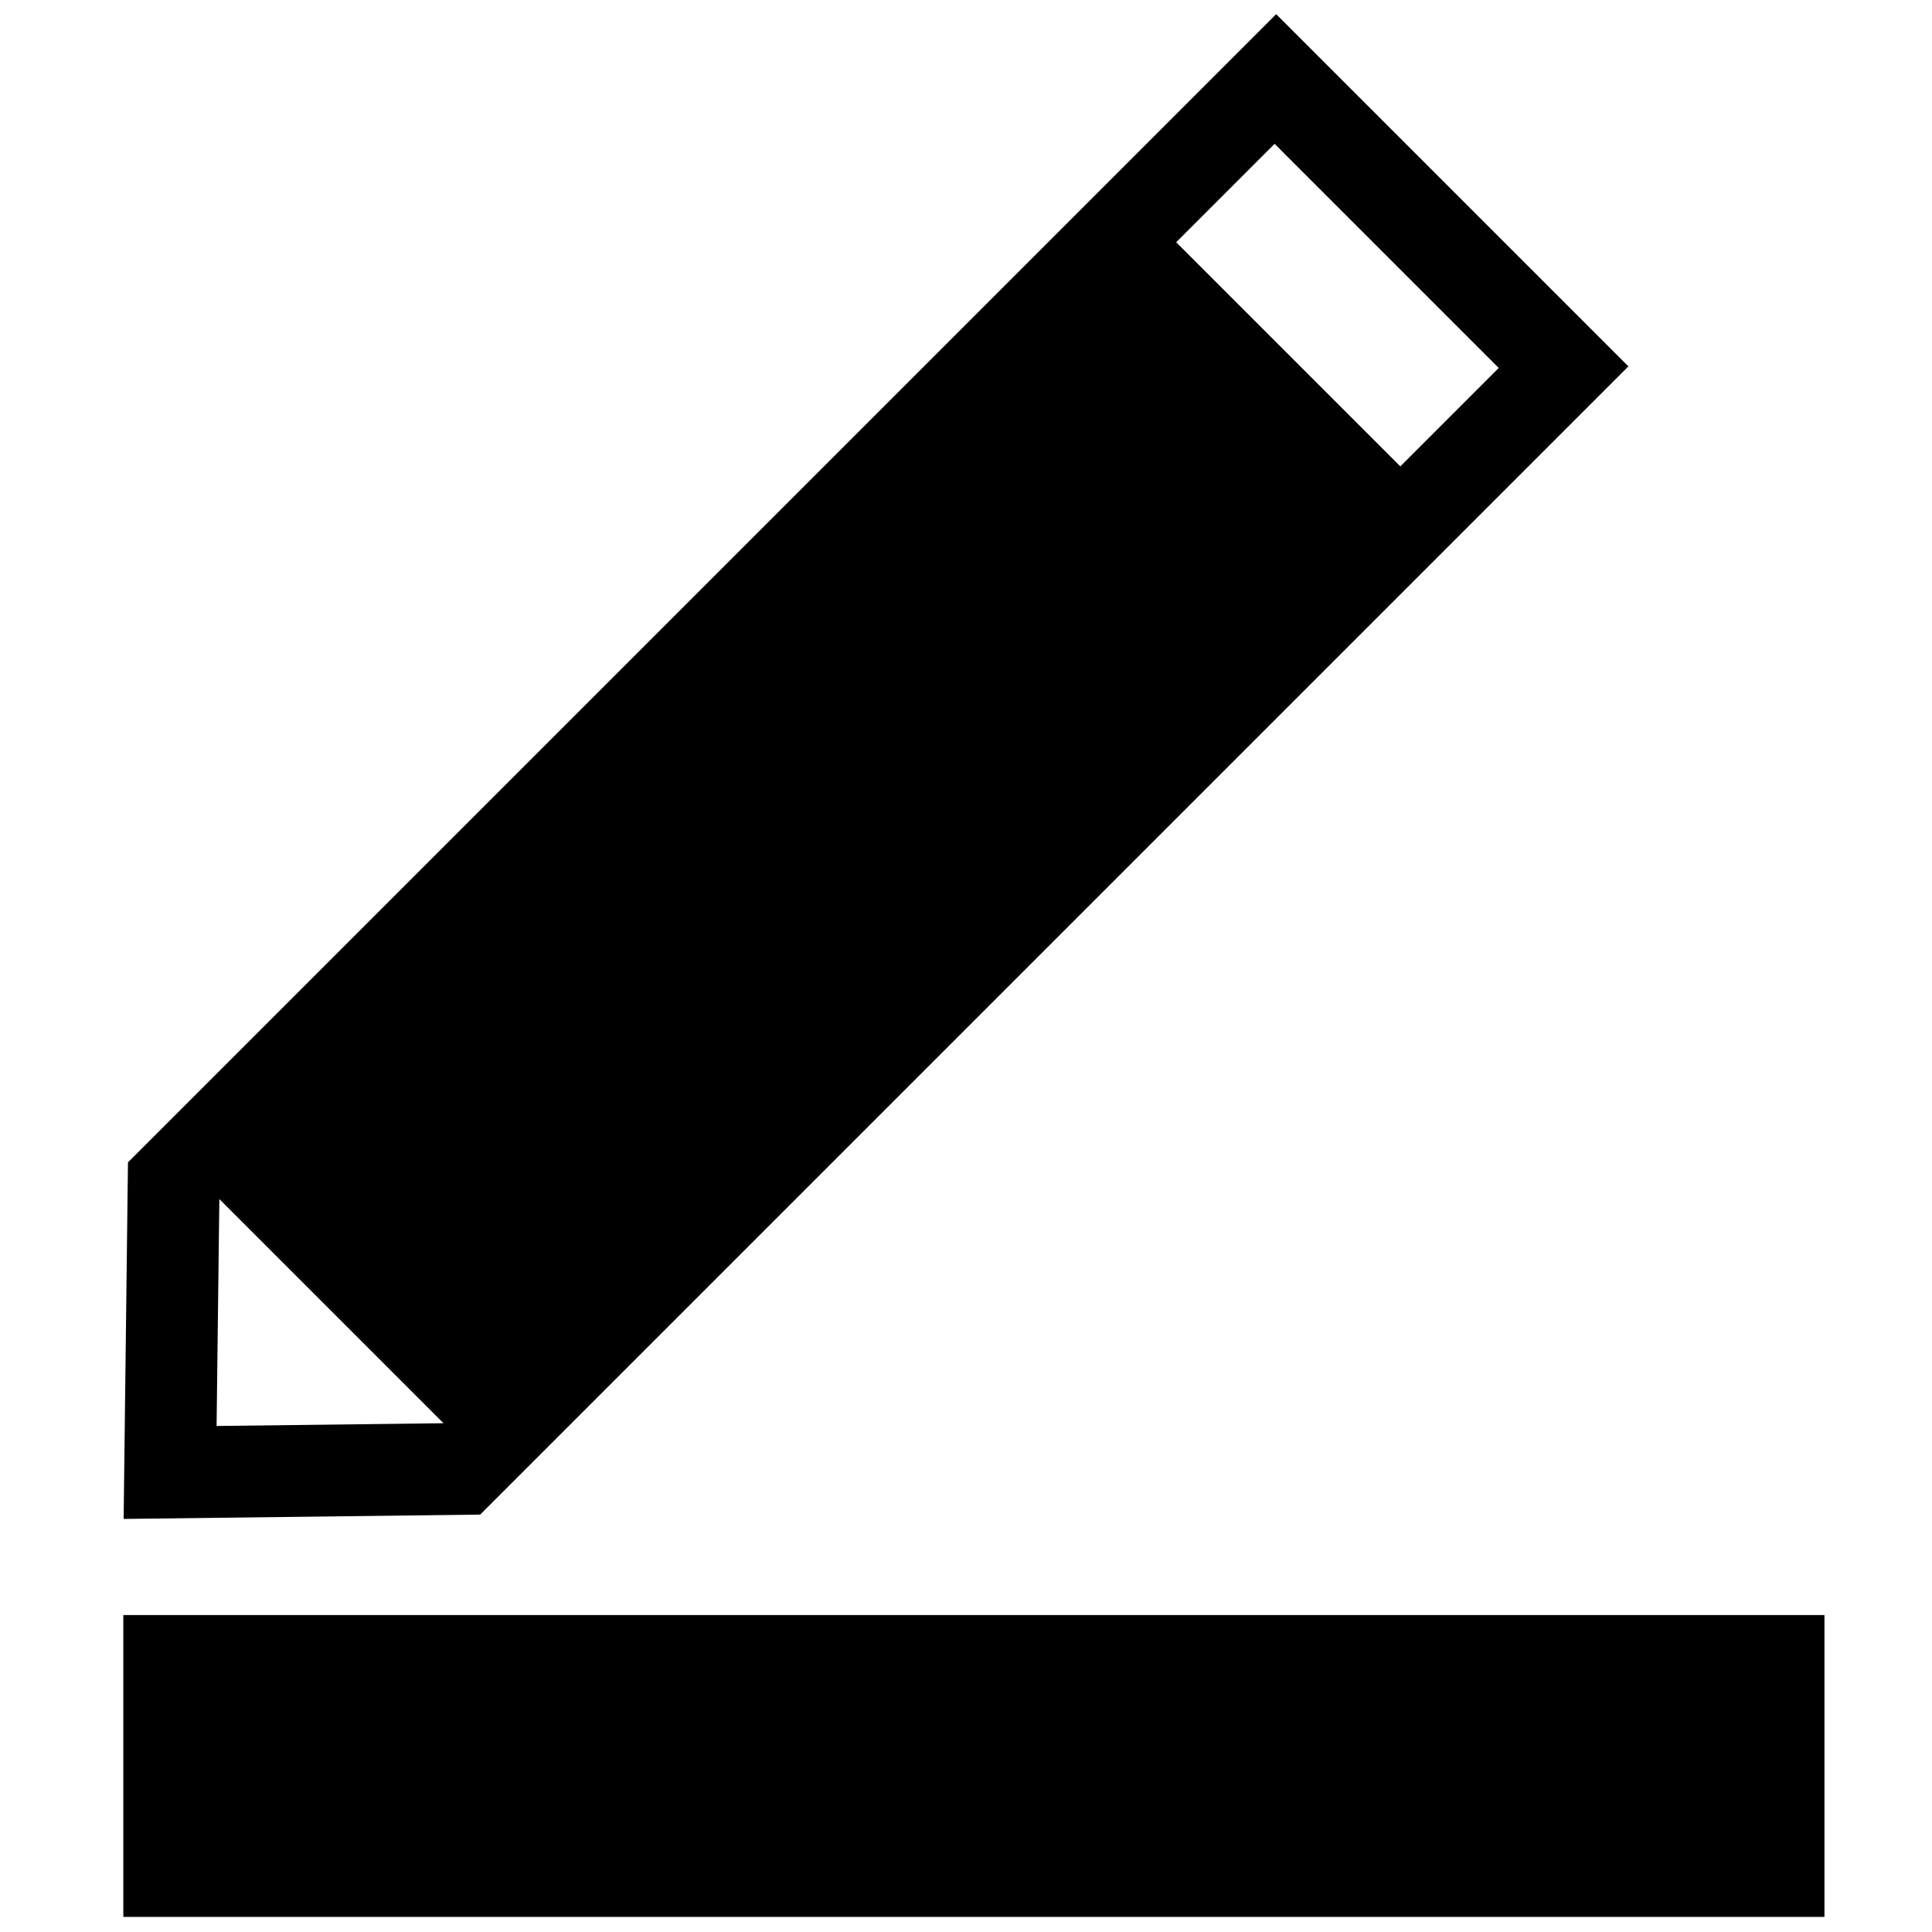
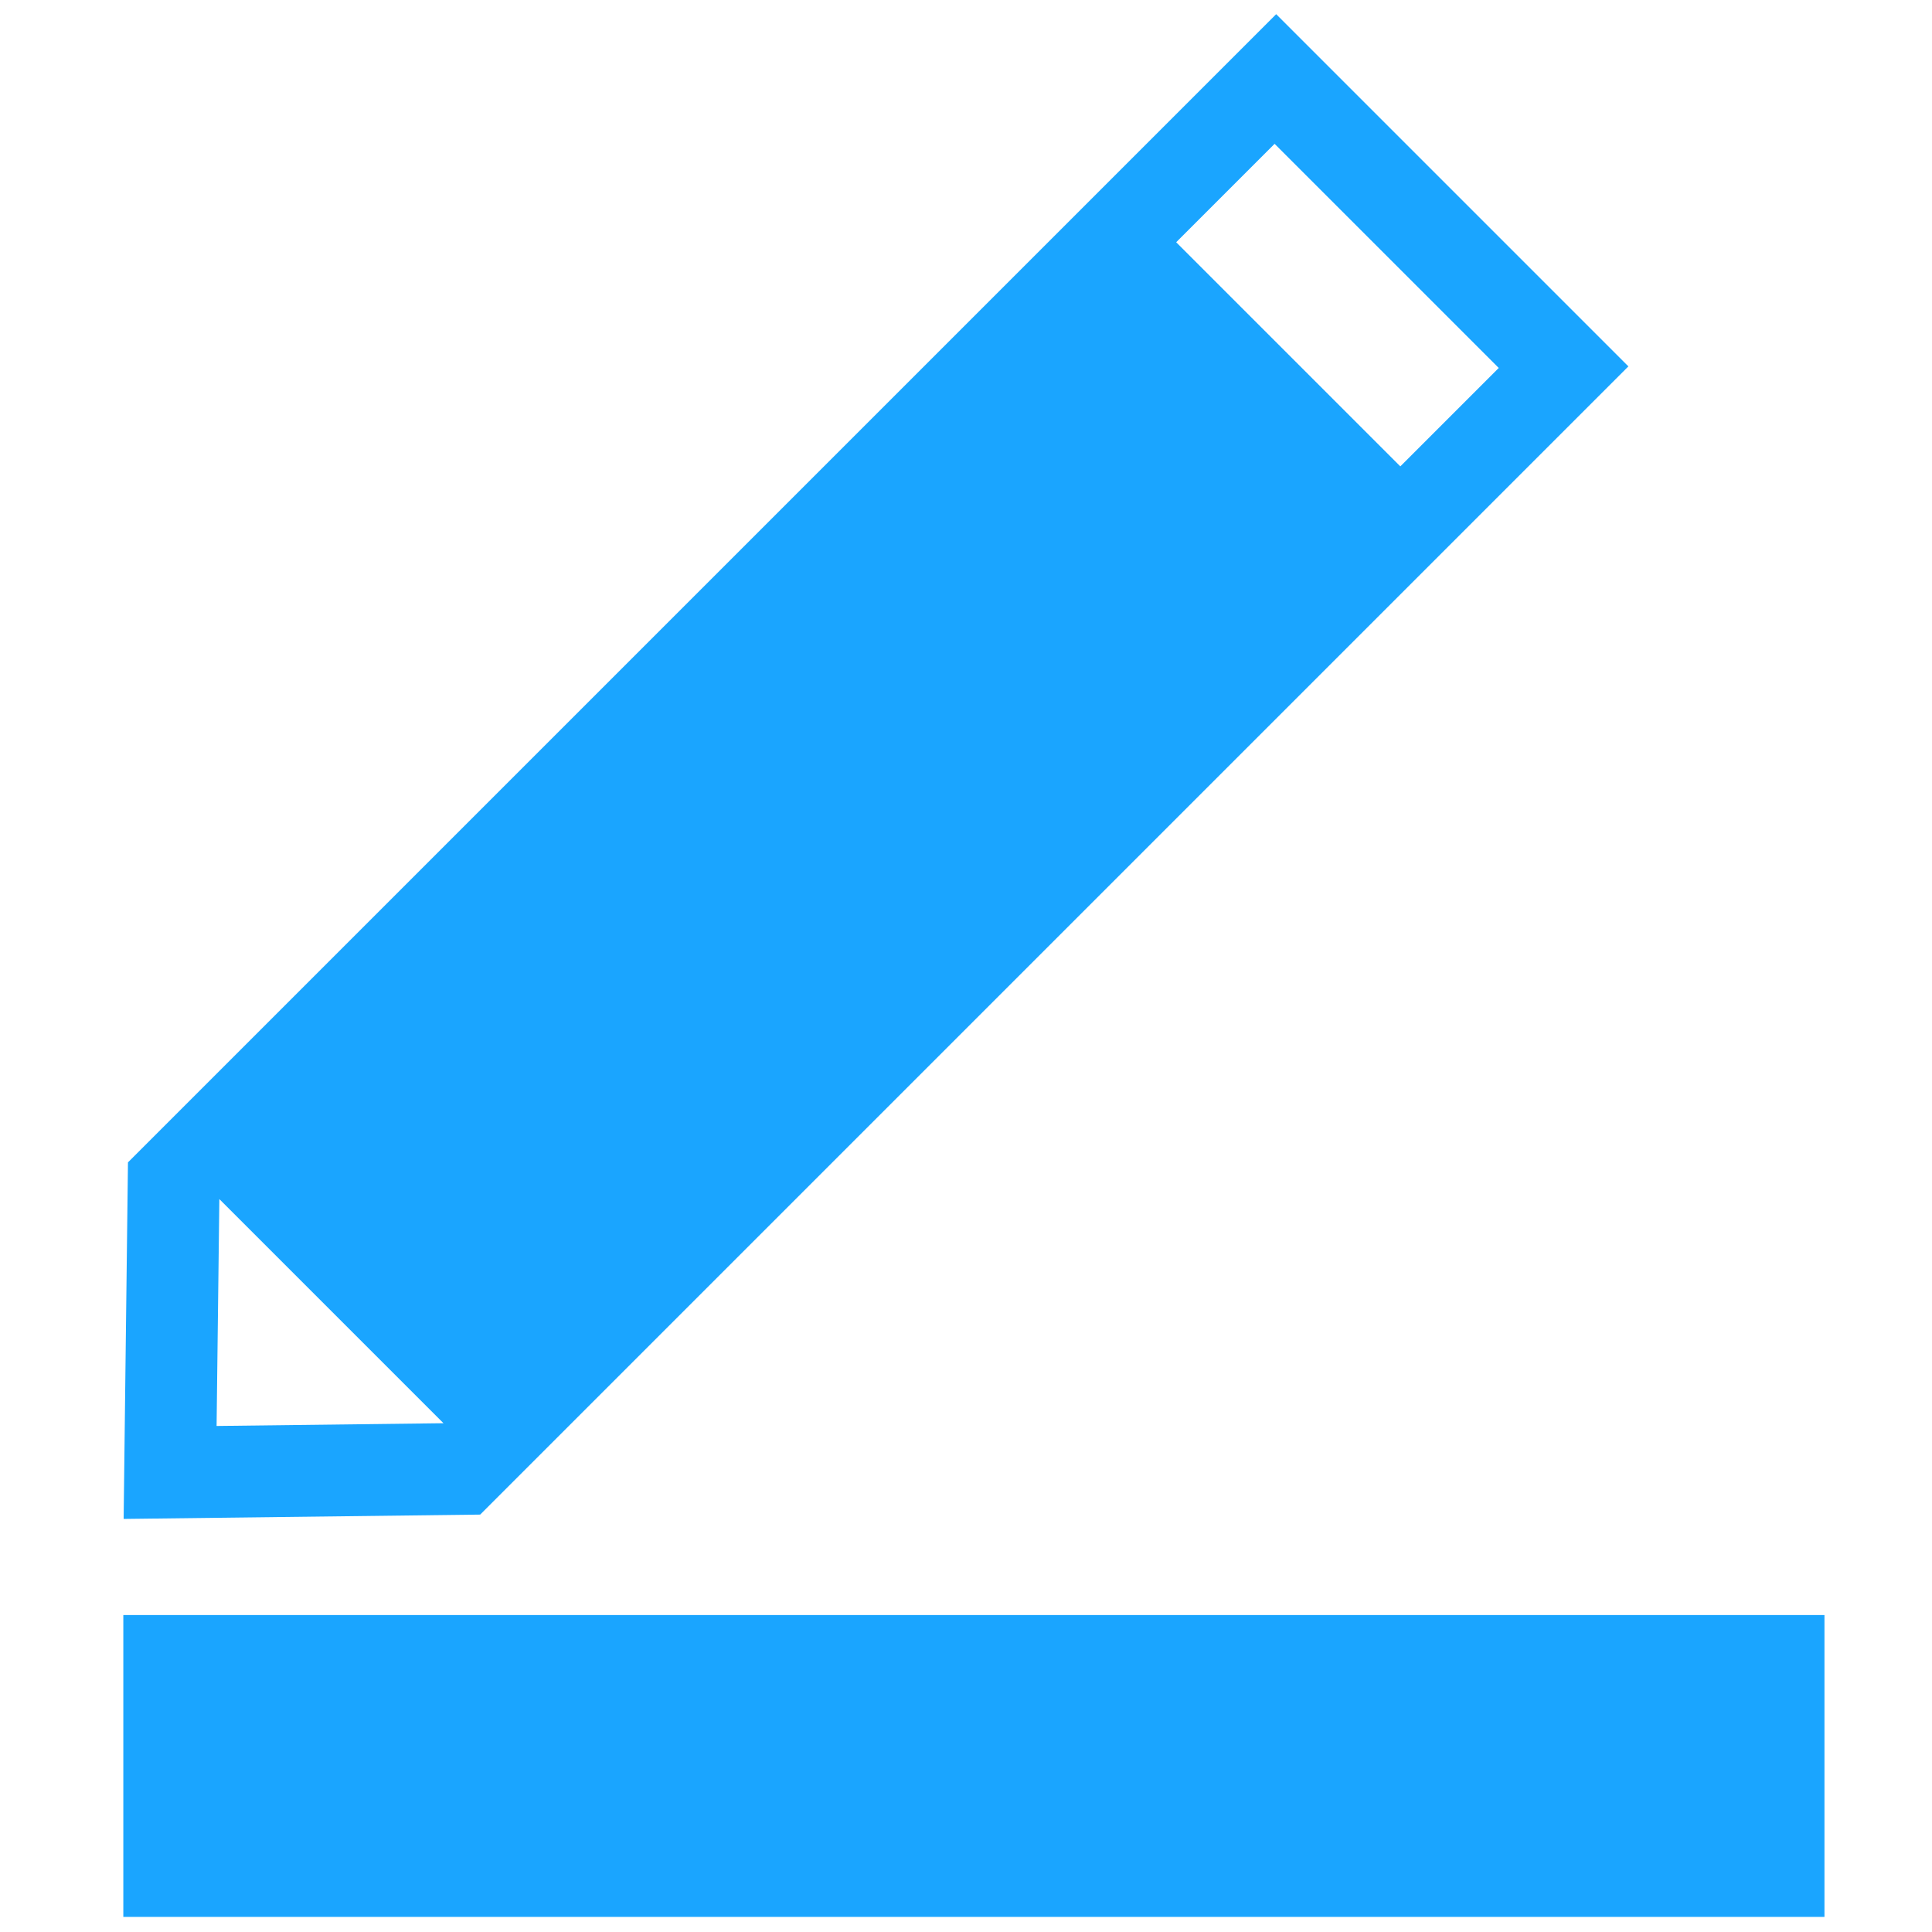
<svg xmlns="http://www.w3.org/2000/svg" t="1700634007483" class="icon" viewBox="0 0 1024 1024" version="1.1" p-id="19559" width="128" height="128">
-   <path d="M65.361 856H967v160H65.361zM65.531 805.062l2.295-188.972L676.402 7.515 863.078 194.19 254.503 802.766 65.53 805.062z m50.726-169.52l-1.46 120.254 120.254-1.46L116.257 635.54z m507.147-507.147L742.198 247.19l52.163-52.163L675.567 76.232l-52.163 52.163z" p-id="19560" />
+   <path d="M65.361 856H967v160H65.361zM65.531 805.062l2.295-188.972L676.402 7.515 863.078 194.19 254.503 802.766 65.53 805.062z m50.726-169.52l-1.46 120.254 120.254-1.46L116.257 635.54z m507.147-507.147L742.198 247.19l52.163-52.163L675.567 76.232l-52.163 52.163z" fill="#1AA5FF" p-id="19560" />
</svg>
